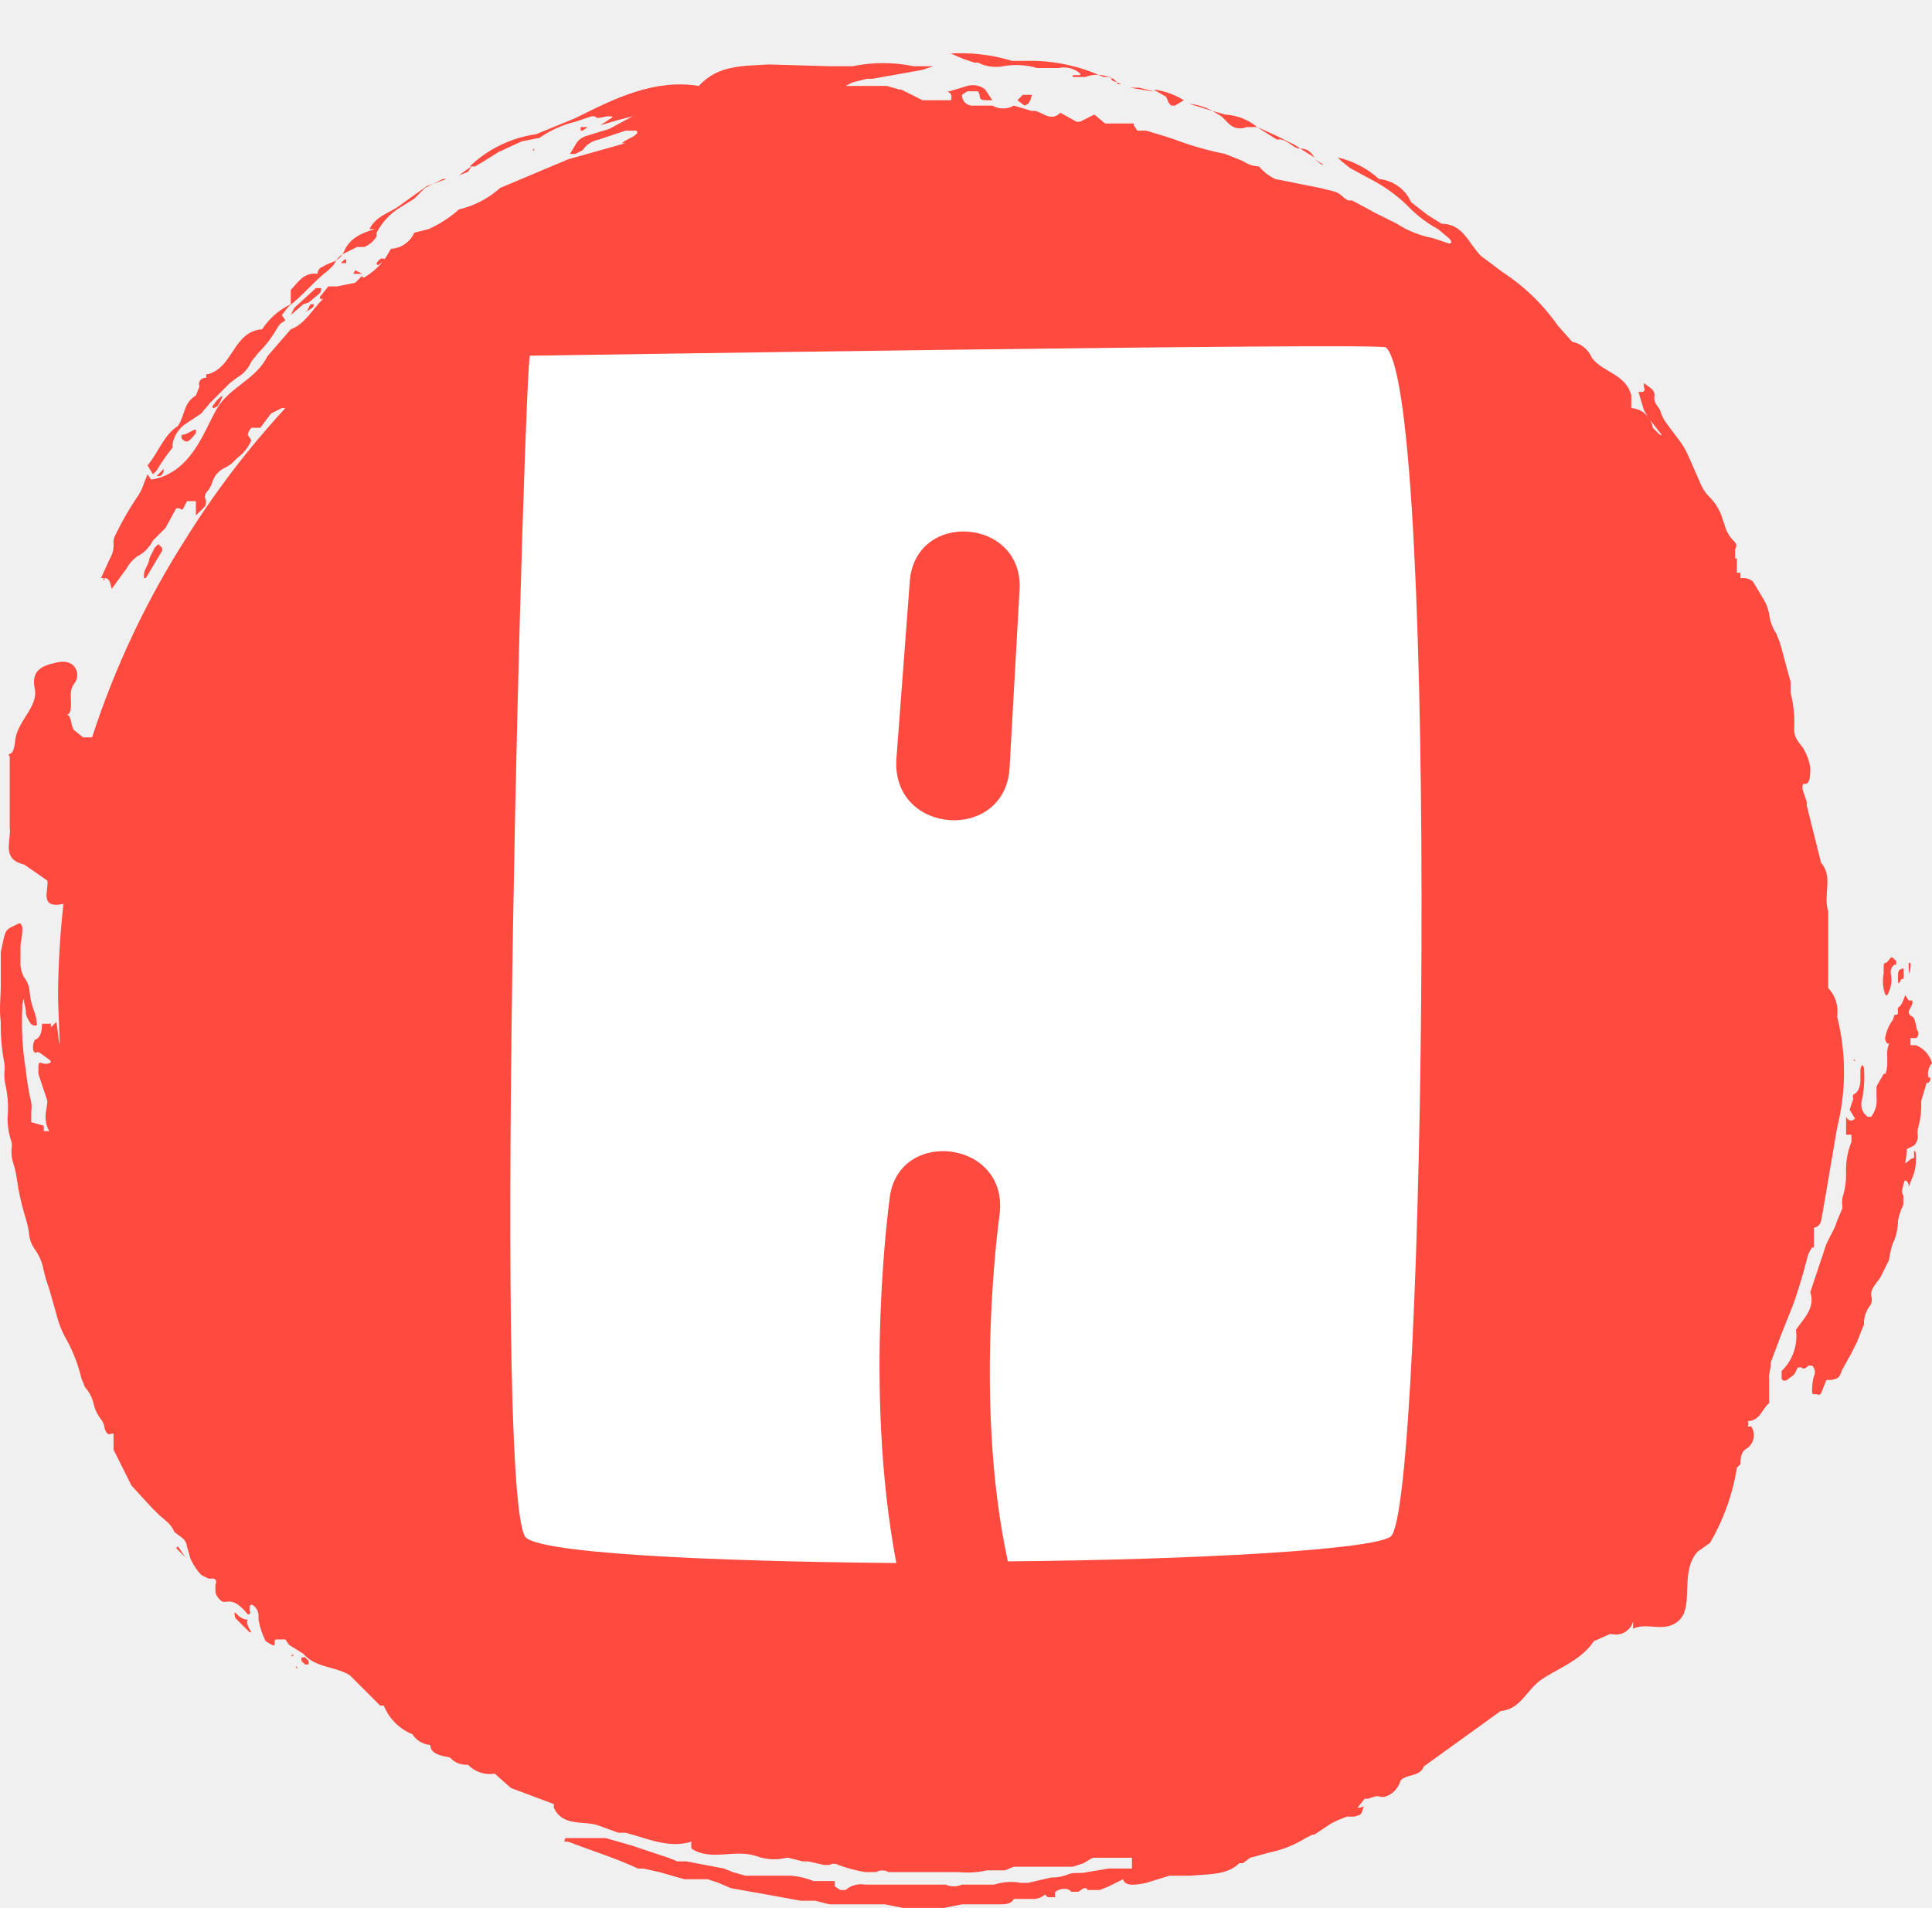
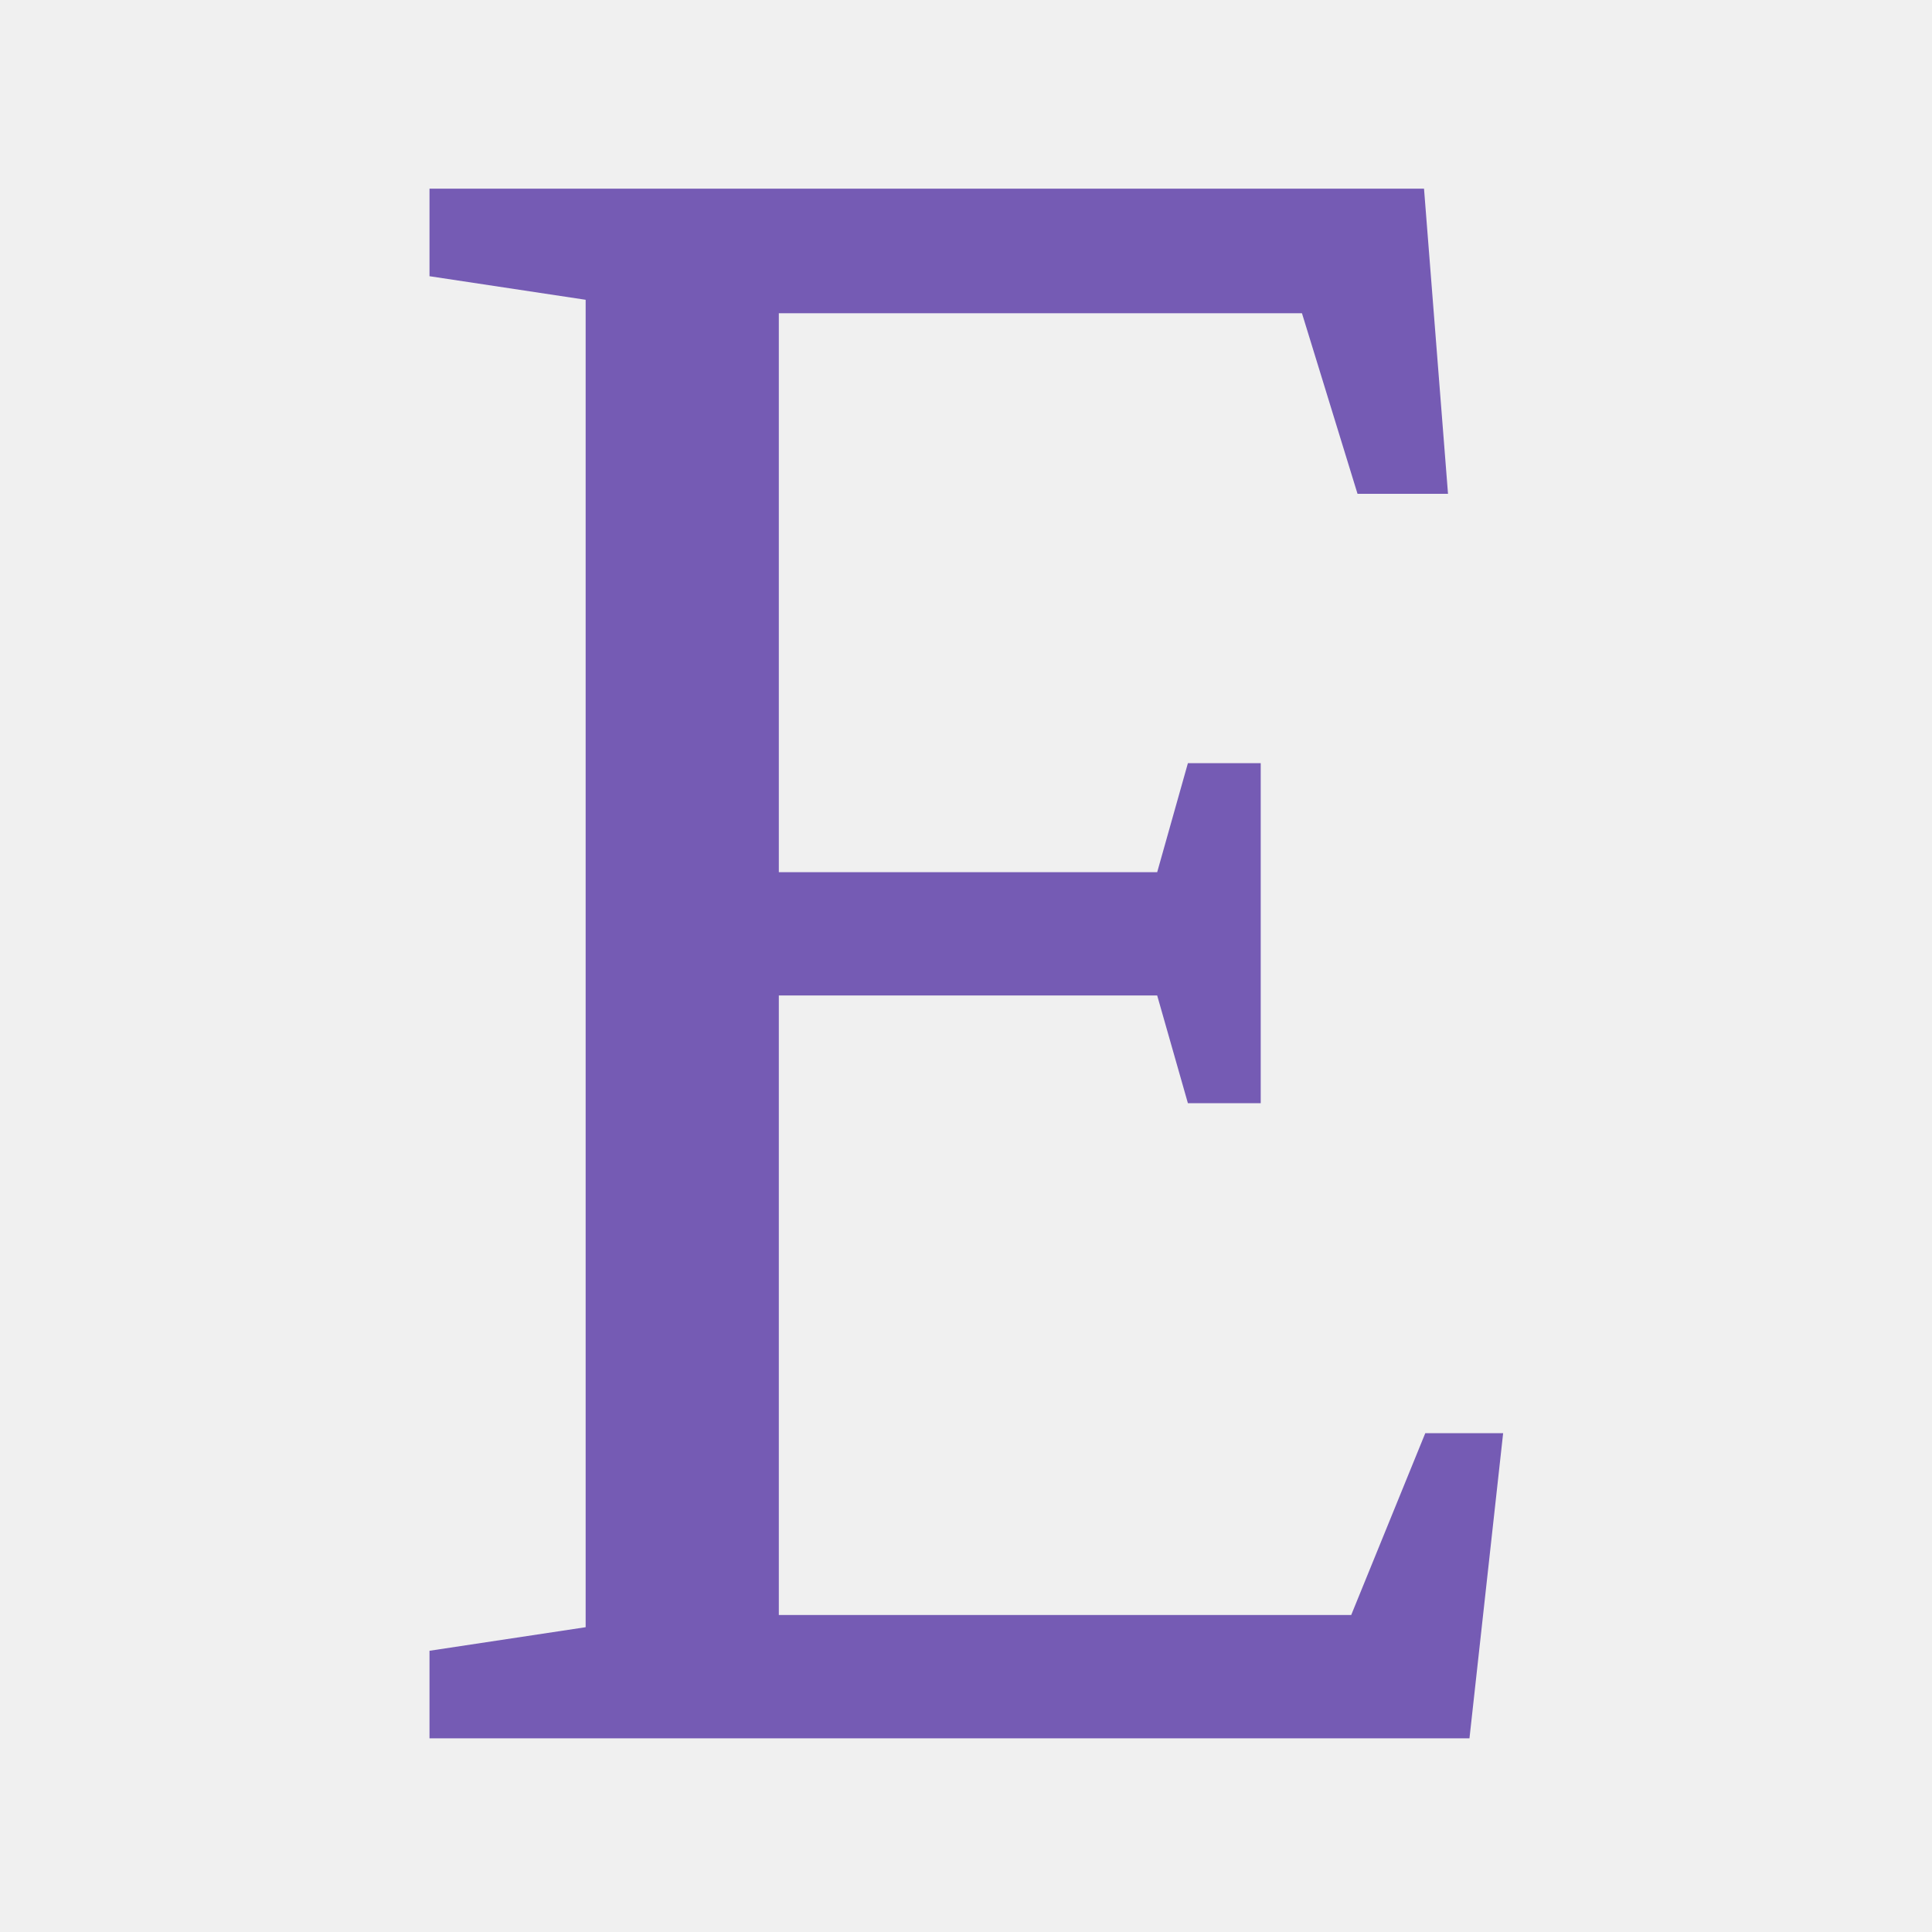
- <svg xmlns="http://www.w3.org/2000/svg" width="308.761" height="304.916" viewBox="0 0 106.008 104.687" class="css-1j8o68f" version="1.1" id="svg23">
-   <defs id="SvgjsDefs2684" />
-   <g id="SvgjsG2685" featurekey="rootContainer" transform="matrix(0.9820593,0,0,0.9820593,-0.05456052,0)" fill="#ff4a3f">
-     <g id="g17">
-       <path d="M19.8 15.3h.5l-.4-.2zm.5.1zm.8-.7c0 .1 0 .1.1.1l.4-.3c-.2-.1-.3-.1-.5.2zm.4-.2zm-4.1 2.3zm-.2.6l.3-.2c.1-.1.1-.2.1-.2h-.2l-.2.4c-.1-.1-.1 0 0 0zm2.2-2.9h-.1l-.2.2h.3zm-2.1 2.4l.6-.5c.1-.1.1-.2.1-.3h-.3l-1.2 1.1-.2.4.7-.6zm-1.1.8z" id="path3" />
-       <path d="M9.7 25v-.2a1.7 1.7 0 0 1 .7-1.1l.9-.6.5-.6.7-.7.4-.4.4-.3a1.9 1.9 0 0 0 .8-.9l.4-.5a5.9 5.9 0 0 0 1-1.3l.2-.3.3-.2-.2-.3.4-.5c.8-.6 1.4-1.4 2.2-2l.3-.3a1.4 1.4 0 0 1 .5-.6l.8-.4h.4a1.4 1.4 0 0 0 .7-.6V13a3.5 3.5 0 0 1 1.3-1.4l.8-.5.2-.2.4-.4 1-.5h.2l-1.1.4-1.4 1c-.6.5-1.4.6-1.8 1.4h.3c-.7.2-1.4.5-1.7 1.2s-.8.6-1.2.9a.4.4 0 0 0-.3.4c-.8-.1-1.1.5-1.5.9v.8a3.9 3.9 0 0 0-1.6 1.4c-1.6.1-1.6 2.1-3 2.5h-.1a.2.2 0 0 0 0 .2c-.3 0-.5.2-.4.5l-.2.5c-.7.4-.6 1.1-1 1.7-.8.5-1.1 1.5-1.7 2.2l.3.5.2-.2a11.6 11.6 0 0 1 .9-1.3zM53.9 3.3l.6.2h.2a2.2 2.2 0 0 0 1.4.2 4.1 4.1 0 0 1 1.9.1h1.2a1.4 1.4 0 0 1 1.2.3.1.1 0 0 1 0 .1H60a.1.1 0 0 0 0 .1h.7a1.8 1.8 0 0 1 1.3 0c.2 0 .1.1.2.2l.5.2h-.2c-.2-.4-.5-.4-.8-.4a9.7 9.7 0 0 0-4.3-.9h-.8A9.8 9.8 0 0 0 53 3h.2zm7.3 3.1zM50.3 4.7zm10.9 1.7h.2-.2zM19 14.7zm32.1-10zm17.6 2.2a.9.9 0 0 0 1 .2h.6a3.1 3.1 0 0 0-1.8-.7l-.7-.2.5.3zm-3.4-1.3c0 .1.1.2.2.3h.2l.5-.3a4.2 4.2 0 0 0-1.7-.6l.7.4zm7.4 2.7l.8.5c-.2-.3-.4-.5-.8-.5z" id="path5" />
-       <path d="M99 76.1l.6-1.6.6-1.5c.2-.5.6-1.8.8-2.6a1.7 1.7 0 0 1 .3-.7h.1v-1.1c.5-.1.4-.6.5-.9l.8-4.7a12.7 12.7 0 0 0 0-6.2 1.9 1.9 0 0 0-.5-1.6v-4.3c-.3-.9.3-1.9-.4-2.7L101 45a.4.4 0 0 0 0-.2l-.2-.6a.5.5 0 0 1 0-.4h.1c.3 0 .3-.5.3-.9a3 3 0 0 0-.4-1.1l-.3-.4a1.1 1.1 0 0 1-.2-.7 6.7 6.7 0 0 0-.2-2v-.6c-.2-.7-.4-1.5-.6-2.2l-.2-.5a2.5 2.5 0 0 1-.4-1.1 2.5 2.5 0 0 0-.3-.8l-.6-1a.8.8 0 0 0-.6-.2h-.1V32h-.2v-.8H97V31a.4.4 0 0 0 0-.1v-.2c.1-.2.1-.3-.1-.5a1.8 1.8 0 0 1-.4-.6l-.2-.6a2.9 2.9 0 0 0-.7-1.2 2.2 2.2 0 0 1-.5-.7l-.7-1.6a4.3 4.3 0 0 0-.6-1l-.6-.8a2.4 2.4 0 0 1-.4-.8l-.2-.3a.6.6 0 0 1-.1-.5.5.5 0 0 0-.2-.4l-.4-.3v.2c.1.2 0 .3-.1.3h-.2l.3 1 .3.5.7.9h-.1l-.2-.2-.2-.2a1.3 1.3 0 0 0-1.2-1.1v-.7c-.3-1.2-1.6-1.3-2.2-2.1a1.5 1.5 0 0 0-1.1-.9l-.8-.9a11.3 11.3 0 0 0-3.1-3l-.8-.6-.4-.3c-.7-.7-1-1.8-2.2-1.8l-.8-.5-.9-.7a2.2 2.2 0 0 0-1.8-1.3 5.1 5.1 0 0 0-2.3-1.2l.2.2.5.4 1.3.7a8.5 8.5 0 0 1 2.1 1.6 6.8 6.8 0 0 0 1.5 1.1l.6.5c.1.1.2.2.1.3H81l-.9-.3a5.6 5.6 0 0 1-2-.8l-1.2-.6-1.3-.7h-.2c-.3-.1-.4-.4-.8-.5l-.8-.2-2.5-.5a2.6 2.6 0 0 1-.9-.7 1.7 1.7 0 0 1-.9-.3l-1-.4a18.1 18.1 0 0 1-2.8-.8l-.6-.2-1-.3h-.5l-.2-.3v-.1h-1.6l-.6-.5-.4.2-.4.2h-.2l-.9-.5c-.6.6-1.1-.2-1.6-.1l-1-.3a1.2 1.2 0 0 1-1.2 0h-1.2a.6.6 0 0 1-.5-.6l.3-.2h.6a.7.7 0 0 1 .1.3c0 .2.2.2.5.2h.2l-.4-.6a1.1 1.1 0 0 0-1-.2l-1 .3H53c.3.2.2.3.2.5h-1.6l-.4-.2-.8-.4h-.1l-.7-.2h-2.3l.4-.2.8-.2h.3l1.7-.3 1.1-.2.6-.2h-1.1a8.4 8.4 0 0 0-3.4 0h-1.3L43 3.6c-1.4.1-2.8 0-3.9 1.2-2.5-.4-4.7.7-6.9 1.8l-2.2.9a6.7 6.7 0 0 0-3.7 1.8h.3l.5-.3.8-.5 1.3-.6 1-.2a6 6 0 0 1 2-.9l.9-.3h.2c.1.2.5 0 .7 0h.2c.1 0 .1.1 0 .1l-.6.4 1-.3.8-.2-1.3.7-1.3.4a1 1 0 0 0-.6.5l-.3.5h.3l.4-.2a1.4 1.4 0 0 1 .9-.6l1.5-.5h.5a.1.1 0 0 1 .1.2c-.2.2-.6.3-.8.5h.2l-3.2.9-3.8 1.6a5.2 5.2 0 0 1-2.3 1.2 6.6 6.6 0 0 1-1.7 1.1l-.8.2a1.5 1.5 0 0 1-1.3.9l-.3.5a3.7 3.7 0 0 1-1.2 1.1h-.1v-.1l-.2.2-.2.2-1 .2h-.5l-.4.5c-.1.1-.1.2 0 .2h.1c-.6.6-1 1.4-1.8 1.7L15 19.9c-.6 1.2-1.8 1.6-2.6 2.6s-1.4 3.9-3.9 4.3l-.2-.3-.2.5a2.7 2.7 0 0 1-.4.8 16.9 16.9 0 0 0-1.2 2.1.8.8 0 0 0-.1.5 1.4 1.4 0 0 1-.2.8l-.5 1.1h.2c.3 0 .3.3.4.6l.8-1.1a2.2 2.2 0 0 1 .6-.7 2 2 0 0 0 .9-.9l.3-.3.4-.4.6-1.1h.2c.1.1.1.1.2 0l.2-.4h.5v.8l.5-.5a.5.5 0 0 0 0-.5.4.4 0 0 1 .1-.3 1.5 1.5 0 0 0 .3-.5 1.3 1.3 0 0 1 .8-.9l.3-.2.3-.3a2.4 2.4 0 0 0 .8-1l-.2-.3c0-.1.1-.3.2-.4h.5l.6-.8.6-.3h.2a48.8 48.8 0 0 0-5.5 7.2h-.1.1a48.4 48.4 0 0 0-5.3 11.2h-.5l-.5-.4c-.2-.2-.1-.7-.4-.9h.1c.3-.5-.1-1.2.3-1.7s.1-1.4-.9-1.2-1.5.5-1.3 1.5-1 1.8-1.1 2.9-.5.5-.3.9v3.9c.1.8-.5 1.8.8 2.1l1.3.9c.1.5-.5 1.6.9 1.3a49.2 49.2 0 0 0-.3 5c0 1.1.1 2.2.1 3.3v-.4c-.1-.4-.1-.8-.2-1.3l-.3.3v-.2h-.5c0 .5-.1.8-.4.9a.9.9 0 0 0-.1.5c0 .1.1.3.2.2s.4.2.7.4-.2.3-.4.2-.2.1-.2.3v.3l.5 1.5c0 .3-.1.6-.1.9a1.7 1.7 0 0 0 .2.8h-.3v-.3l-.7-.2v-.6a1.5 1.5 0 0 0 0-.5 14.6 14.6 0 0 1-.3-1.8 16.6 16.6 0 0 1-.2-3.5.9.9 0 0 1 .1-.5v.2a2.9 2.9 0 0 1 .1.5.8.8 0 0 0 .1.4c.1.2.2.4.4.4s.1-.1.1-.2a2.1 2.1 0 0 0-.1-.5 4.2 4.2 0 0 1-.3-1.3 1.5 1.5 0 0 0-.3-.7 1.6 1.6 0 0 1-.2-.9v-.8c0-.3.1-.6.1-.9a.5.5 0 0 0-.1-.4h-.1c-.8.4-.7.2-1 1.6V55c0 .7-.1 1.4 0 2.1a10.8 10.8 0 0 0 .2 2.3 1.8 1.8 0 0 1 0 .5 3.1 3.1 0 0 0 .1.9 5.9 5.9 0 0 1 .1 1.3 3.9 3.9 0 0 0 .2 1.7 1.2 1.2 0 0 1 0 .4 2.1 2.1 0 0 0 .1.8 4.9 4.9 0 0 1 .2.9 14 14 0 0 0 .5 2.2 5 5 0 0 1 .2 1 1.7 1.7 0 0 0 .3.7 2.9 2.9 0 0 1 .5 1.2 8.5 8.5 0 0 0 .3 1l.4 1.4a5.4 5.4 0 0 0 .6 1.5 8.5 8.5 0 0 1 .8 2.1l.2.5a2.1 2.1 0 0 1 .5 1 2.1 2.1 0 0 0 .4.8 1 1 0 0 1 .2.5c.1.3.2.4.4.3h.1v.9l.5 1 .5 1 1.1 1.2.4.4c.3.3.7.5.9 1l.4.3a.7.7 0 0 1 .3.5l.2.7a3.3 3.3 0 0 0 .6.9l.4.2h.3a.2.2 0 0 1 .1.3 2.5 2.5 0 0 0 0 .5.9.9 0 0 0 .4.5h.2c.4-.1.8.2 1.2.7h.1c0-.1.1-.1 0-.2v-.2c0-.1.1-.2.2-.1a.7.7 0 0 1 .3.6v.2a4.3 4.3 0 0 0 .4 1.2c.5.3.5.3.5.1s0-.2.2-.2h.4l.2.3.8.5c.7.8 1.8.7 2.6 1.2l1.7 1.7h.2a2.9 2.9 0 0 0 1.6 1.6 1.3 1.3 0 0 0 1 .6c0 .5.6.6 1.1.7a1.2 1.2 0 0 0 .8.4h.2a1.7 1.7 0 0 0 1.5.5l.9.8 2.4.9v.2c.5 1.1 1.7.7 2.5 1l1.1.4h.4c1.2.3 2.4.9 3.7.5a.7.7 0 0 0 0 .4c1.1.7 2.4 0 3.6.4a2.9 2.9 0 0 0 1.7.1h.1l.8.2h.3l.9.2h.3a.5.5 0 0 1 .5 0 7.9 7.9 0 0 0 1.5.4h.6a.7.7 0 0 1 .7 0h3.9a5 5 0 0 0 1.6-.1h1l.5-.2H60l.6-.2.5-.3h2.2v.6H62l-1.2.2c-.4.1-.7 0-1 .1a2.4 2.4 0 0 1-1 .2l-1.3.3h-.4a3.1 3.1 0 0 0-1.5.1h-1.8a1.1 1.1 0 0 1-.9 0h-4.5a1.3 1.3 0 0 0-1.1.3H47l-.3-.2v-.3h-1.2a4.1 4.1 0 0 0-1.3-.3h-2.5l-.7-.2-.5-.2-2.1-.4h-.5l-.5-.2-2.1-.7-1.4-.4h-2.2c-.1 0-.1.1-.1.2h.2c1.3.5 2.6.9 3.9 1.5h.3l.9.2 1.4.4h1.3l.6.2.7.3 1.7.3 1.1.2 1.1.2h.8l.8.2h3.1l1 .2h2.3l1-.2H56c.4 0 .6-.1.7-.3h1a1 1 0 0 0 .8-.3c-.1.1 0 .1.1.2h.4v-.2c0-.1 0-.1.2-.2s.6-.1.7.1h.4l.3-.2c.2 0 .2 0 .2.1h.7l.5-.2.8-.4c.1.3.4.4 1.3.2l1.3-.4h1.2c.9-.1 2 0 2.7-.7h.2l.4-.3 1.1-.3a6.1 6.1 0 0 0 2-.8l.4-.2h.1l.9-.6.4-.2.5-.2h.4c.4-.1.4-.1.5-.4s0-.1-.2-.1h-.1l.4-.5h.2c.3-.1.5-.2.7-.1h.2a1.3 1.3 0 0 0 .9-.9c.3-.4 1.1-.2 1.3-.8l4.3-3.1c1.1-.1 1.4-1.1 2.2-1.7s2.3-1.1 3-2.2l.9-.4h.1a1 1 0 0 0 1.2-.7v.4c.8-.4 1.8.3 2.6-.5s0-2.7 1-3.8l.7-.5a12.1 12.1 0 0 0 1.5-4.2l.2-.2c0-.3 0-.7.4-.9a.9.9 0 0 0 .2-1.2h-.2a.3.3 0 0 0 0-.3c.7 0 .8-.7 1.2-1V77a.5.5 0 0 1 0-.2 3.8 3.8 0 0 0 .1-.7zM5.9 32.2z" id="path7" />
-       <path d="M26.4 9.3l-.3.2-.4.3.5-.2zm6.1-2h.1l.3-.2h-.4zm-2.6 1l-.1.1h.1v-.1zm-1.5 1.4zm1.3-.2zm-6.3 3.1zM9.2 26.2l-.4.4H9a.4.4 0 0 0 .2-.4zm3-3.5a2.1 2.1 0 0 0 .3-.6 1.5 1.5 0 0 0-.5.5c-.1.1-.1.2 0 .2zM11 24.2V24c-.2 0-.5.3-.8.3v.2c.3.3.4.2.8-.3zm3 66.2zM73.9 9.2h.1l-.5-.3zm-2.5-1.4c.5-.1.8.4 1.2.5h.1l-.3-.2-1-.5-1.1-.5.3.2zM52.8 3.1zm11.7 2h-.1l-1.2-.2h.5zm2 .7l1.3.4a3.3 3.3 0 0 0-1.3-.4zm-9 0a1 1 0 0 0 .2-.5h-.5l-.3.3.4.3zm9 1.6zM49.9 4.2zm2.9.7zM48.5 4zm13.8 2.1a.5.5 0 0 0 0 .1zm44.8 52.3h-.3V58h.3c.1 0 .2-.3.1-.4s-.1-.7-.3-.8a.3.3 0 0 1-.2-.3l.2-.4a.4.4 0 0 0 0-.2h-.2l-.2-.3c-.1.3-.2.6-.4.7a.5.5 0 0 0 0 .2c0 .1 0 .2-.1.2h-.1a1.1 1.1 0 0 1-.1.3 2.3 2.3 0 0 0-.4.9.4.4 0 0 0 .1.4h.1a1.7 1.7 0 0 0-.1.8v.4a1.8 1.8 0 0 1-.1.5h-.1l-.4.7v.6a1.5 1.5 0 0 1-.3 1.1h-.2l-.2-.2a.9.9 0 0 1-.1-.8 6.5 6.5 0 0 0 .1-1.7c0-.1-.1-.2-.1-.2a.5.5 0 0 0-.1.3v.6c0 .2-.1.6-.3.7s-.1.2-.1.3l-.2.6.3.5c-.2.2-.4.1-.5-.1v1h.3v.4a4.2 4.2 0 0 0-.3 1.4 3.3 3.3 0 0 0 0 .4 4 4 0 0 1-.2 1.3 2 2 0 0 0 0 .6l-.3.7a3.2 3.2 0 0 1-.3.7l-.3.6-.9 2.7c.3.9-.4 1.5-.8 2.1a2.7 2.7 0 0 1-.8 2.3v.4c0 .1.1.2.3.1l.4-.3.2-.4h.2c.1.1.2.1.4-.1h.2a.5.5 0 0 1 .1.6 2.9 2.9 0 0 0-.1.8c0 .1 0 .2.1.2h.2c.1.1.2 0 .3-.3l.2-.5h.3c.4-.1.4-.1.6-.6l.5-.9.3-.6.4-1a1.6 1.6 0 0 1 .3-1 .6.6 0 0 0 .1-.6c0-.2 0-.3.2-.6l.3-.4.5-1a4.7 4.7 0 0 1 .2-.9 3 3 0 0 0 .3-1.3 3.8 3.8 0 0 1 .3-.9v-.5c-.1-.2-.1-.2 0-.6s.1-.2.2-.2a.4.4 0 0 1 .1.3l.2-.5a2.3 2.3 0 0 0 .2-.9v-.3c0-.1 0-.3-.1-.3v.4c-.2 0-.3.2-.5.3a6.4 6.4 0 0 0 .1-.8l.4-.2a.7.7 0 0 0 .2-.6 1.4 1.4 0 0 1 0-.3 4.8 4.8 0 0 0 .2-1.4v-.2l.3-1h.1a.3.3 0 0 0 .1-.3h-.1a.9.9 0 0 1 .2-.8 1.5 1.5 0 0 0-.9-1zm-1.2 7.8zm-.2-9.9zm0 0zM9.1 30.8a.3.3 0 0 0 0-.2l-.2-.2-.2.2-.3.6c0 .3-.3.6-.3.9v.2h.1zm96.3 24.8h.1a1.7 1.7 0 0 0 .2-1.2.5.5 0 0 1 .2-.5h.1v-.2l-.2-.2h-.1c-.1.1-.2.3-.3.3s-.1.1-.1.3v.3a2.2 2.2 0 0 0 .1 1.2zM13.2 90.1c-.1 0 0 .2 0 .3l.8.8h.1c-.2-.3-.3-.6-.2-.7a.9.9 0 0 1-.5-.2zm.8.3zm92.3-35.7h.1a2 2 0 0 0 0-.6c-.3.1-.3.1-.3.6s.1.1.2 0z" id="path9" />
-       <path d="M106.7 62a.6.6 0 0 0 .1-.5c0-.1-.1-.2-.1-.1h-.2v.2c0 .4.1.5.2.4zm.1-8.2h-.1v.6a1 1 0 0 0 .1-.6zM17.1 92.6h-.2v.2l.2.2h.2v-.2zm86.6-33.3c0-.1 0-.1-.1-.1zM9.9 86.5l.5.5-.4-.6z" id="path11" />
-       <circle cx="10.5" cy="87.1" transform="rotate(-24.8 10.4 87.159)" id="circle13" />
-       <path d="M9.7 30.1h-.1v.2-.2h.1zm83.2-6.6l-.2-.3h-.1zm-14.7 77.1zM5.9 32.2zm-.1.2a.3.3 0 0 0 .1-.2v.2zm1.9-4.9zM61.5 2.4zm42.8 58.2v.1-.1zM16.4 92.5h-.1c.1.1.2 0 .1-.1zm.2.7h.1l-.1-.1v.1zm73.9-71.3zm15.2 34.4zM14.6 91.7zm92.1-37zm-.8 11.4zM34.6 0z" id="path15" />
-     </g>
-   </g>
-   <g id="SvgjsG2686" featurekey="nameFeature-0" transform="matrix(2.284354,0,0,2.284354,27.98006,-5.60952)" fill="#ffffff">
-     <path d="M9.6 16.48 l-0.32 4.24 c-0.08 1.8 2.6 1.96 2.72 0.2 l0.24 -4.28 c0.12 -1.76 -2.56 -1.96 -2.64 -0.16 z M0.48 11 l0 0 c0.04 0 20.48 -0.32 20.56 -0.2 c1.28 1.12 0.96 27.8 0.12 28.56 c-0.4 0.32 -4.64 0.56 -9.2 0.6 c-0.84 -3.84 -0.2 -8.32 -0.2 -8.32 c0.24 -1.8 -2.44 -2.12 -2.64 -0.4 c0 0.04 -0.64 4.52 0.16 8.76 c-4.56 -0.04 -8.68 -0.24 -8.92 -0.64 c-0.8 -1.44 0 -28.28 0.12 -28.36 z" id="path20" />
+ <svg xmlns="http://www.w3.org/2000/svg" version="1.1" width="128" height="128" viewBox="0 0 128 128">
+   <g transform="matrix(0.5567568,0,0,0.5567568,28.38888,12.33387)">
+     <svg viewBox="0 0 107 155" data-background-color="#ffffff" preserveAspectRatio="xMidYMid meet" height="185" width="128">
+       <g id="tight-bounds" transform="matrix(1,0,0,1,-0.03199602,0.25)">
+         <svg viewBox="0 0 107.064 154.5" height="154.5" width="107.064">
+           <g>
+             <svg viewBox="0 0 107.064 154.5" height="154.5" width="107.064">
+               <g>
+                 <svg viewBox="0 0 107.064 154.5" height="154.5" width="107.064">
+                   <g id="textblocktransform">
+                     <svg viewBox="0 0 107.064 154.5" height="154.5" width="107.064" id="textblock">
+                       <g>
+                         <svg viewBox="0 0 107.064 154.5" height="154.5" width="107.064">
+                           <g transform="matrix(1,0,0,1,0,0)">
+                             <svg width="107.064" viewBox="2 -36.82 25.51 36.82" height="154.5" data-palette-color="#755bb4">
+                               <path d="M20.02-15.09L19.29-17.65 10.3-17.65 10.3-2.93 23.9-2.93 25.66-7.25 27.51-7.25 26.71 0 2 0 2-2.08 5.71-2.64 5.71-34.18 2-34.74 2-36.82 25.63-36.82 26.2-29.57 24.05-29.57 22.73-33.86 10.3-33.86 10.3-20.58 19.29-20.58 20.02-23.17 21.75-23.17 21.75-15.09 20.02-15.09Z" opacity="1" transform="matrix(1,0,0,1,0,0)" fill="#755bb4" class="wordmark-text-0" data-fill-palette-color="primary" id="text-0" />
+                             </svg>
+                           </g>
+                         </svg>
+                       </g>
+                     </svg>
+                   </g>
+                 </svg>
+               </g>
+             </svg>
+           </g>
+           <defs />
+         </svg>
+         <rect width="107.064" height="154.5" fill="none" stroke="none" visibility="hidden" />
+       </g>
+     </svg>
  </g>
</svg>
